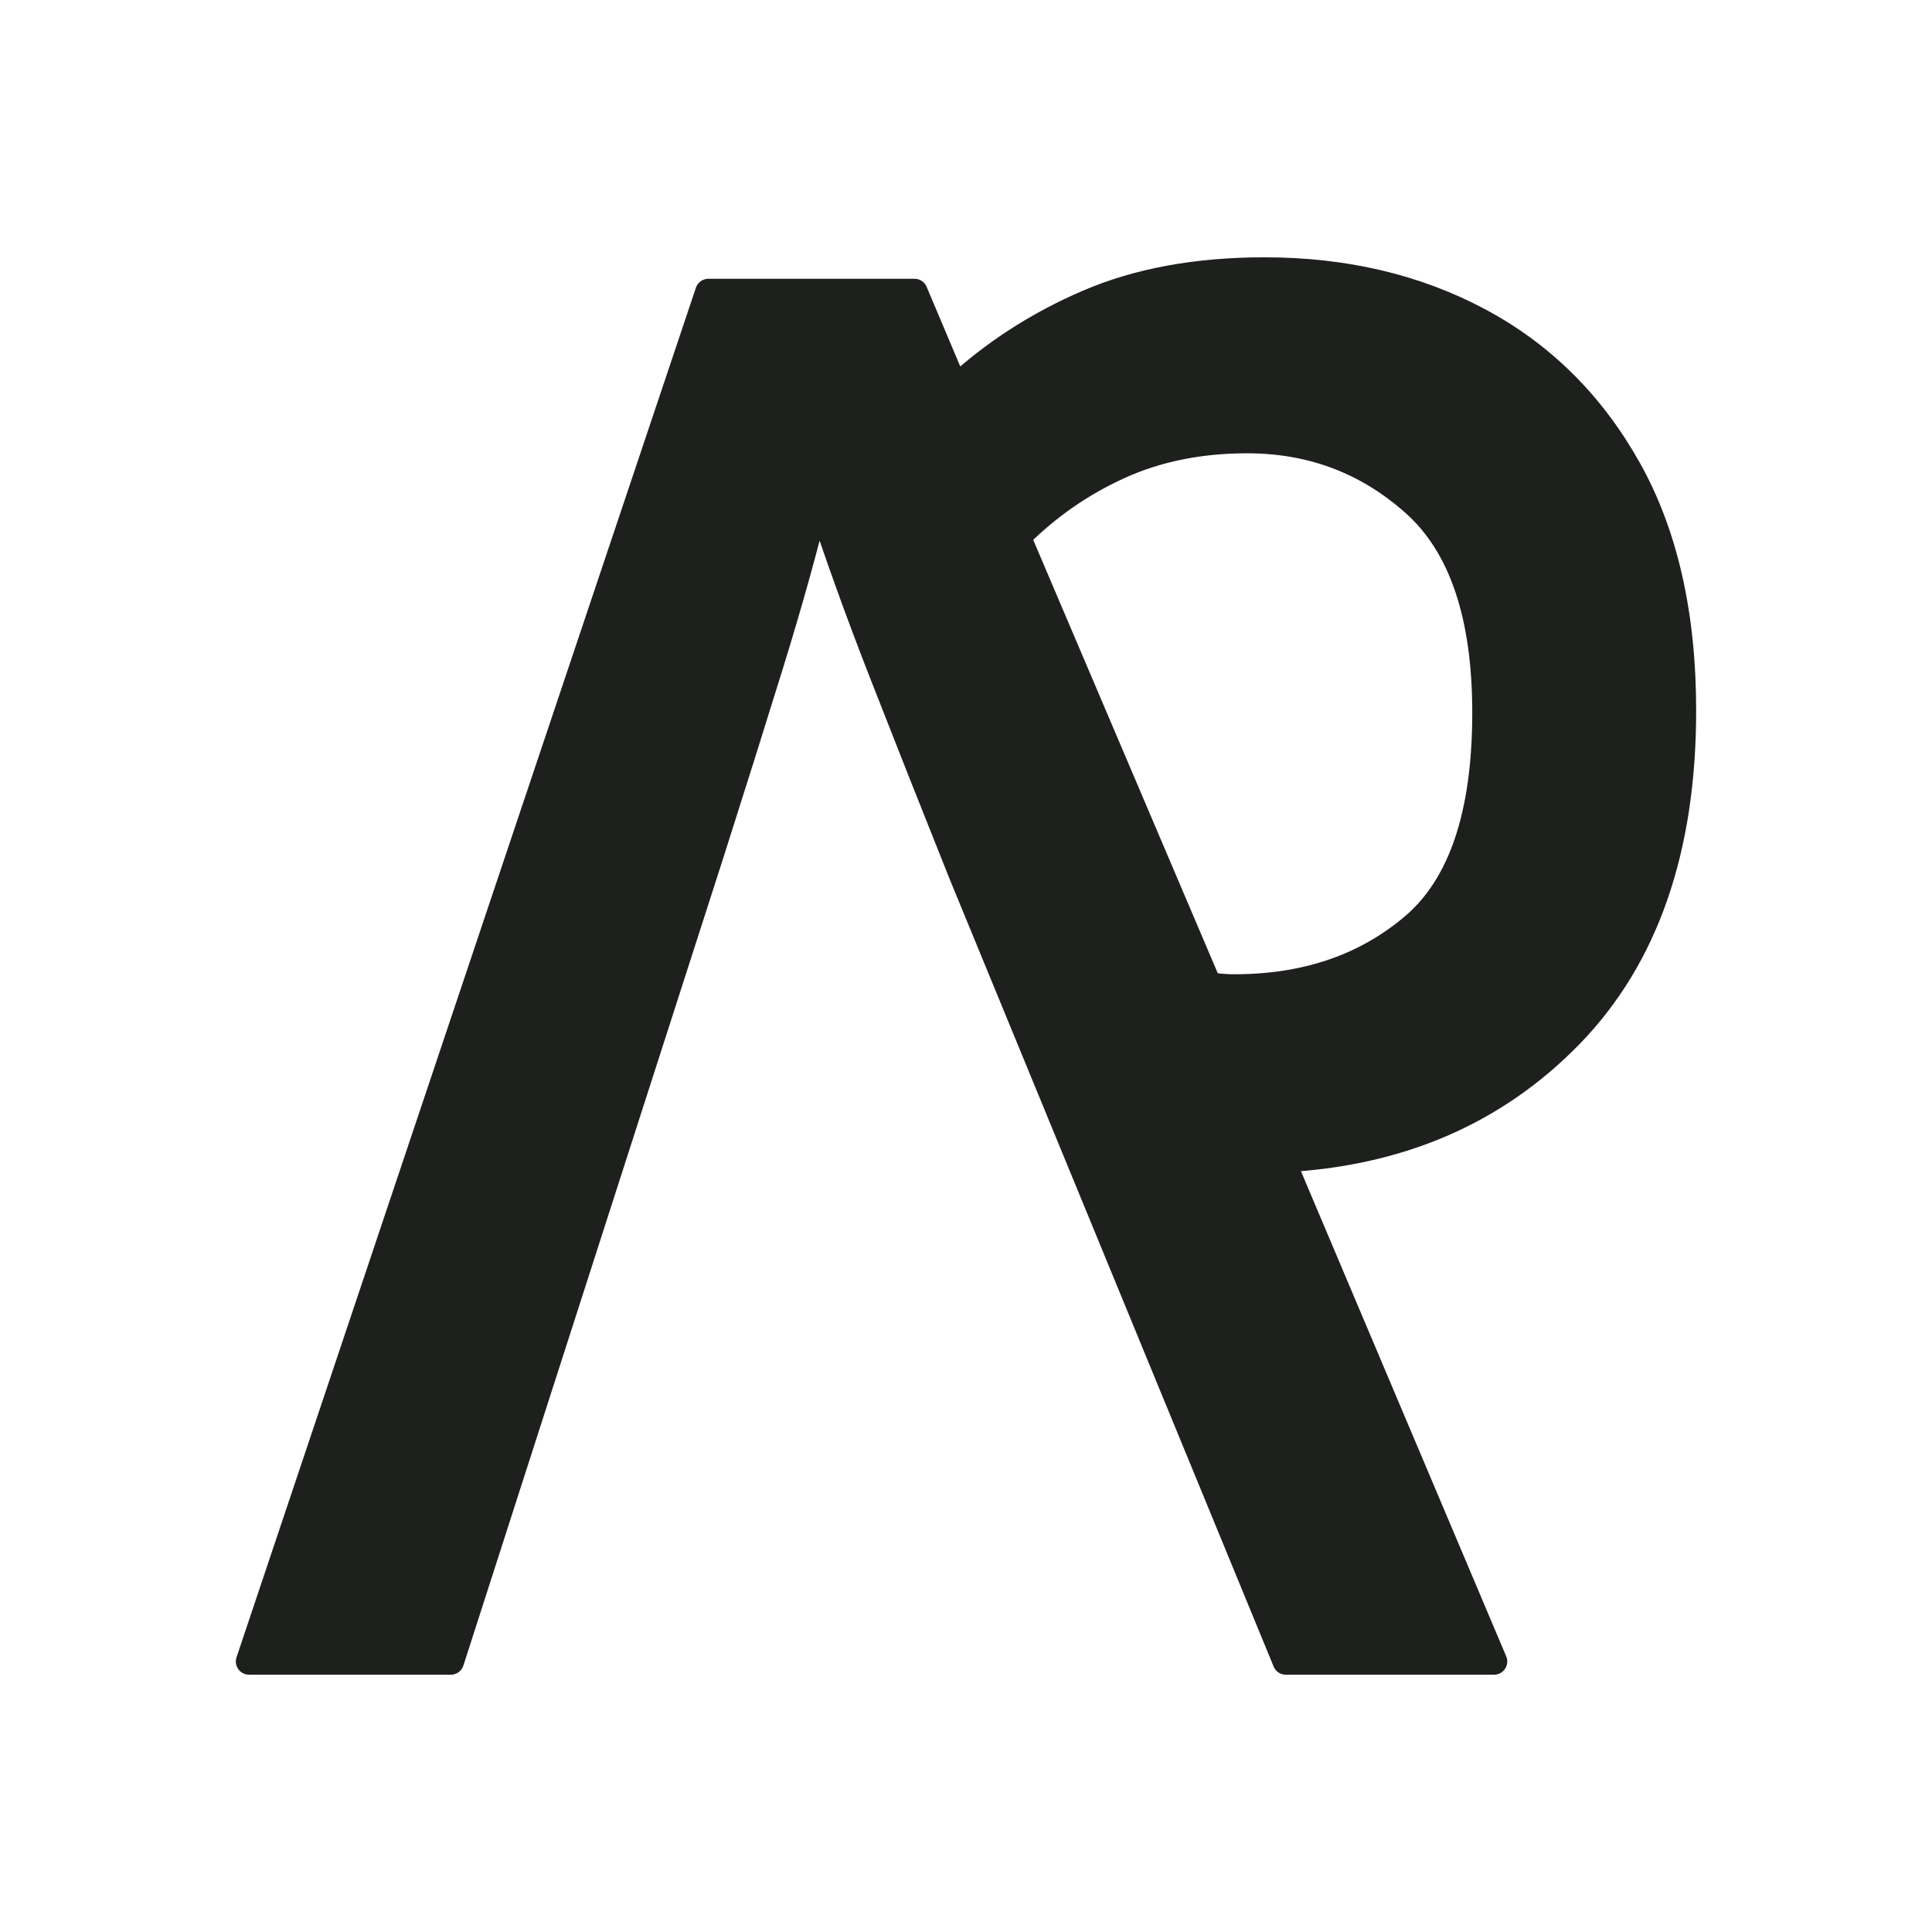
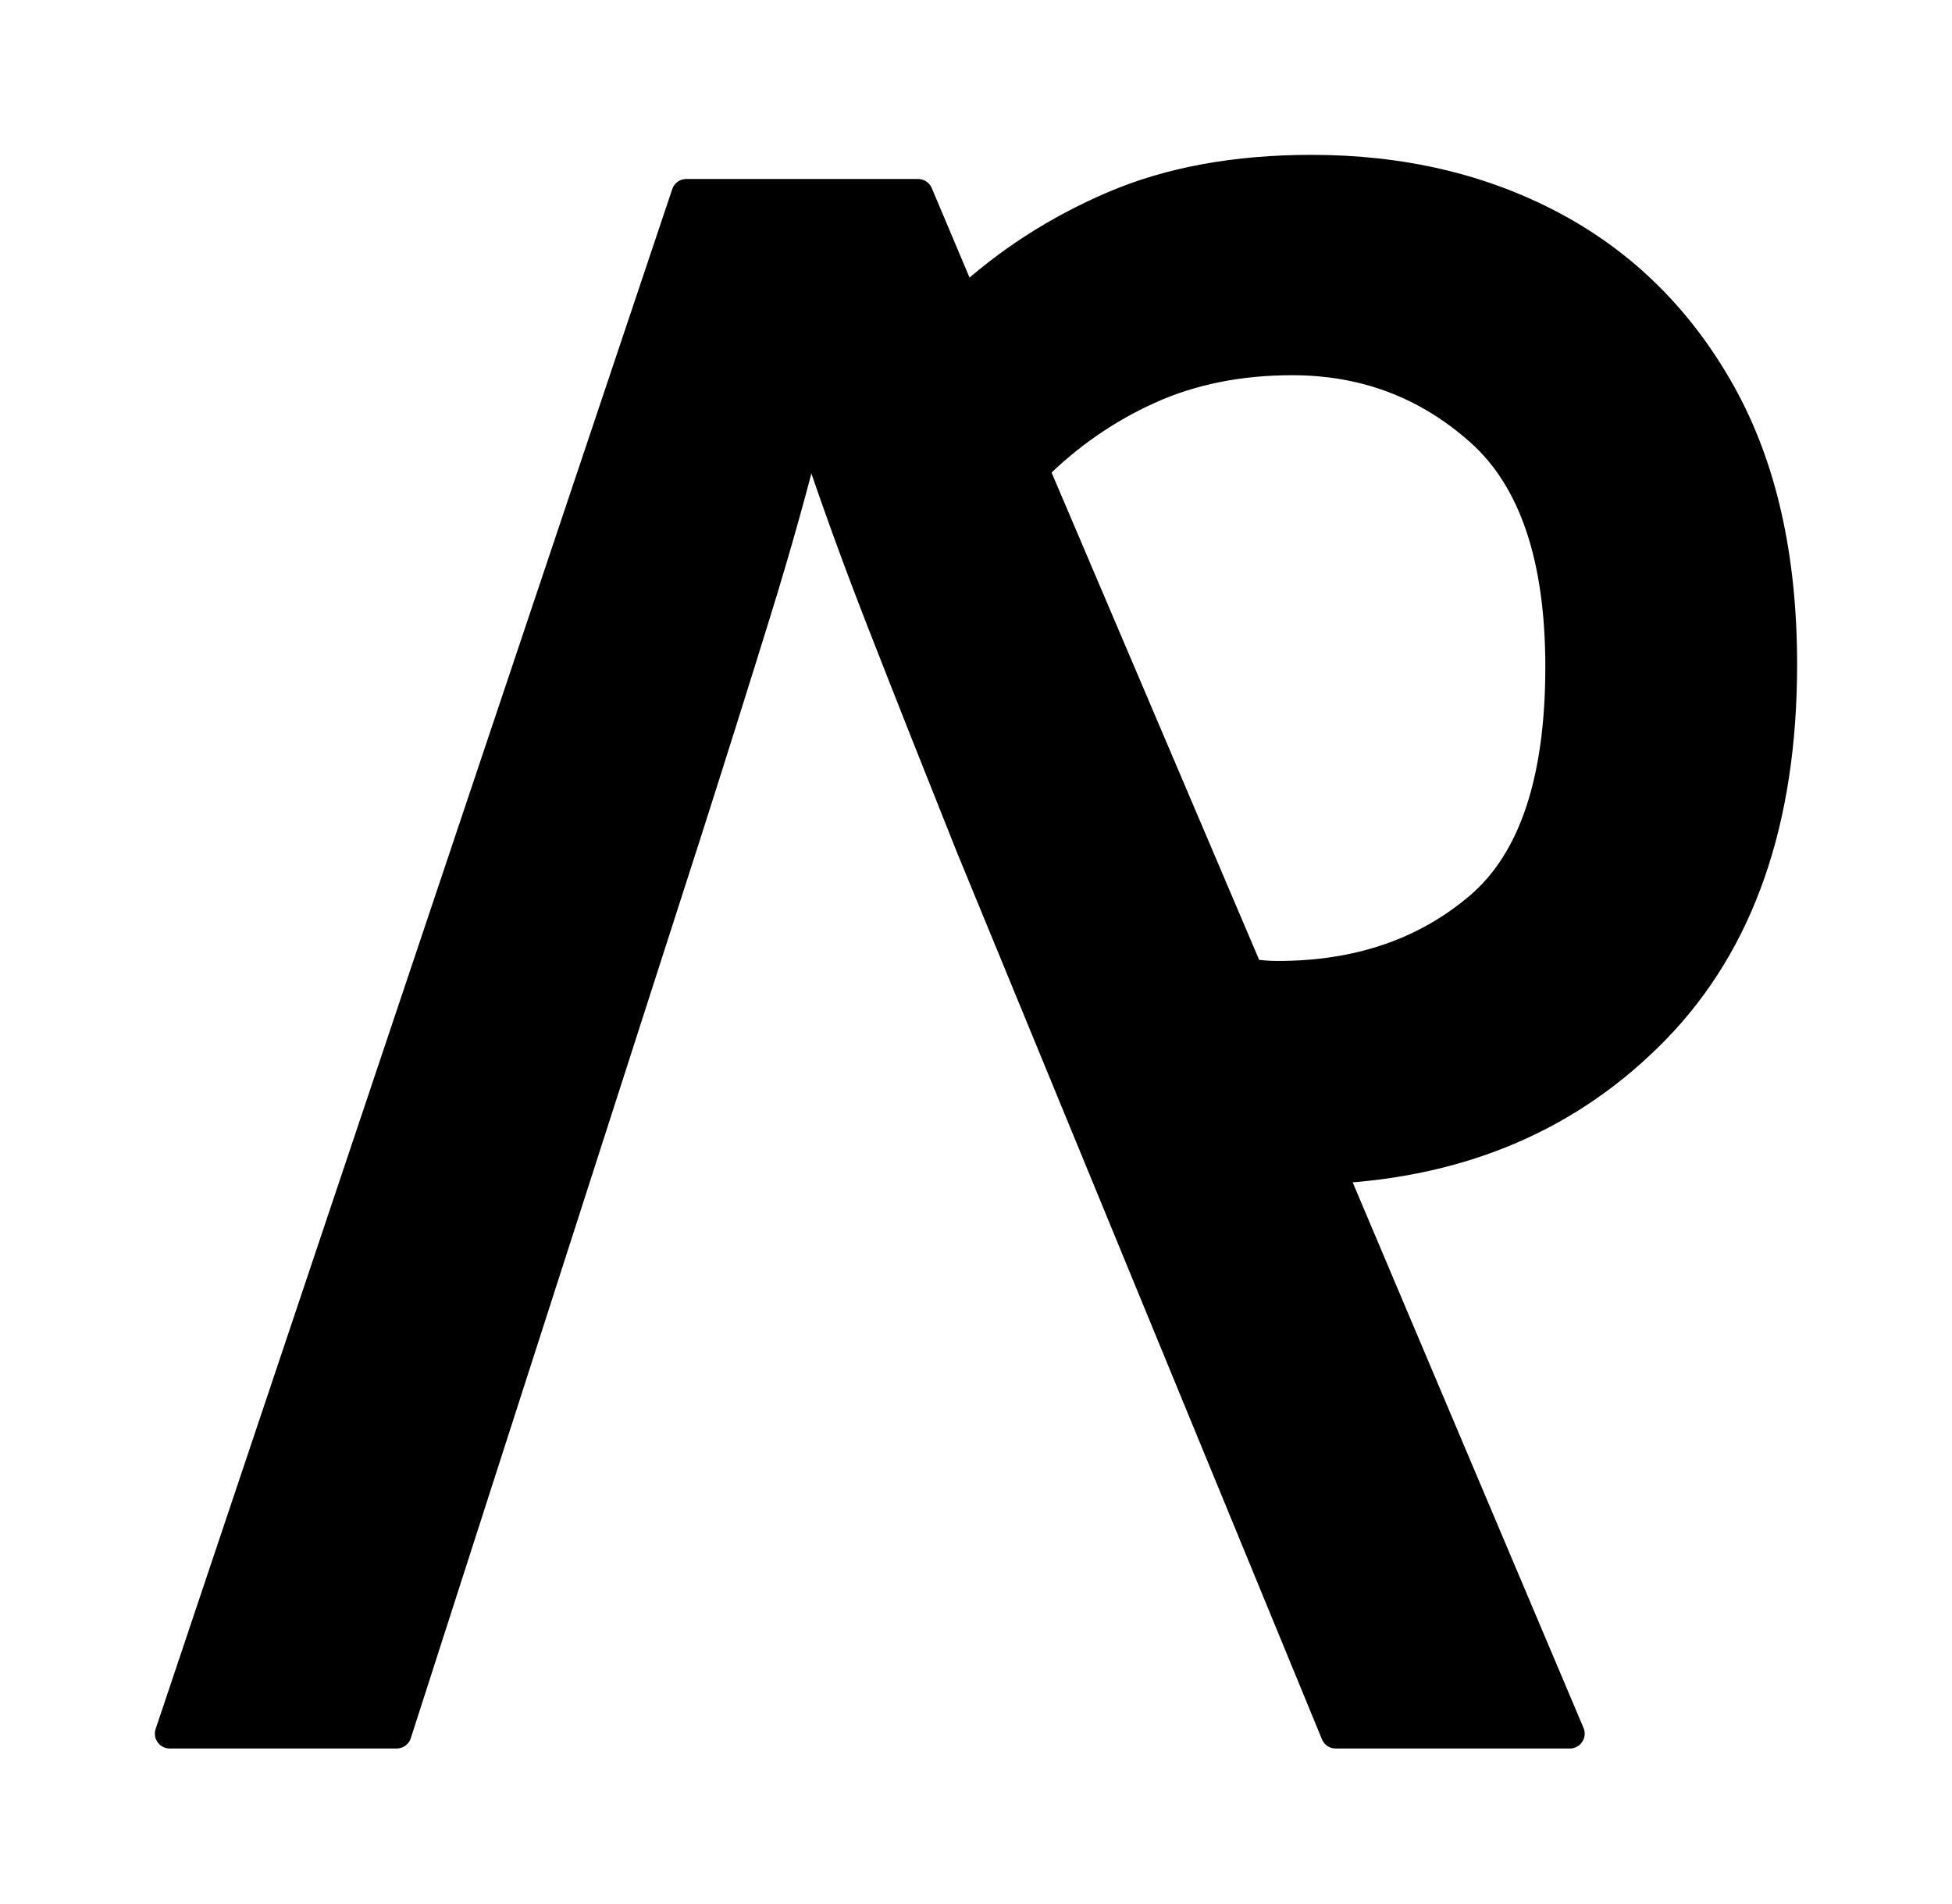
- <svg xmlns="http://www.w3.org/2000/svg" width="256" height="256" viewBox="0 0 256 256" role="img" aria-label="Old Permic bold 𐍥">
-   <path d="M33 220.156 93.868 38.689H121.174L126.578 51.488Q134.257 44.377 144.213 40.111Q154.168 35.844 167.536 35.844Q183.464 35.844 195.979 42.528Q208.494 49.213 215.747 62.154Q223.0 75.096 223.0 94.153Q223.0 121.743 208.067 137.102Q193.135 152.461 169.811 153.599L197.97 220.156H170.38L127.431 115.769Q121.743 101.548 116.907 89.175Q112.072 76.802 108.374 65.425Q105.814 75.949 102.117 87.895Q98.419 99.841 94.153 113.21L59.737 220.156ZM165.26 58.314Q155.874 58.314 148.337 61.728Q140.799 65.141 134.826 71.114L160.141 130.56Q161.847 130.844 163.554 130.844Q177.775 130.844 187.304 122.738Q196.832 114.632 196.832 94.437Q196.832 75.096 187.446 66.705Q178.06 58.314 165.26 58.314Z" fill="#1E201E" stroke="#1E201E" stroke-width="3.5" stroke-linejoin="round" stroke-linecap="round" />
+ <svg xmlns="http://www.w3.org/2000/svg" width="230" height="224.311" viewBox="13 15.844 230 224.311" role="img" aria-label="Old Permic bold 𐍥" preserveAspectRatio="xMidYMid meet">
+   <path d="M33 220.156 93.868 38.689H121.174L126.578 51.488Q134.257 44.377 144.213 40.111Q154.168 35.844 167.536 35.844Q183.464 35.844 195.979 42.528Q208.494 49.213 215.747 62.154Q223.0 75.096 223.0 94.153Q223.0 121.743 208.067 137.102Q193.135 152.461 169.811 153.599L197.97 220.156H170.38L127.431 115.769Q121.743 101.548 116.907 89.175Q112.072 76.802 108.374 65.425Q105.814 75.949 102.117 87.895Q98.419 99.841 94.153 113.21L59.737 220.156ZM165.26 58.314Q155.874 58.314 148.337 61.728Q140.799 65.141 134.826 71.114L160.141 130.56Q161.847 130.844 163.554 130.844Q177.775 130.844 187.304 122.738Q196.832 114.632 196.832 94.437Q196.832 75.096 187.446 66.705Q178.06 58.314 165.26 58.314Z" fill="#000" stroke="#000" stroke-width="3.5" stroke-linejoin="round" stroke-linecap="round" />
</svg>
